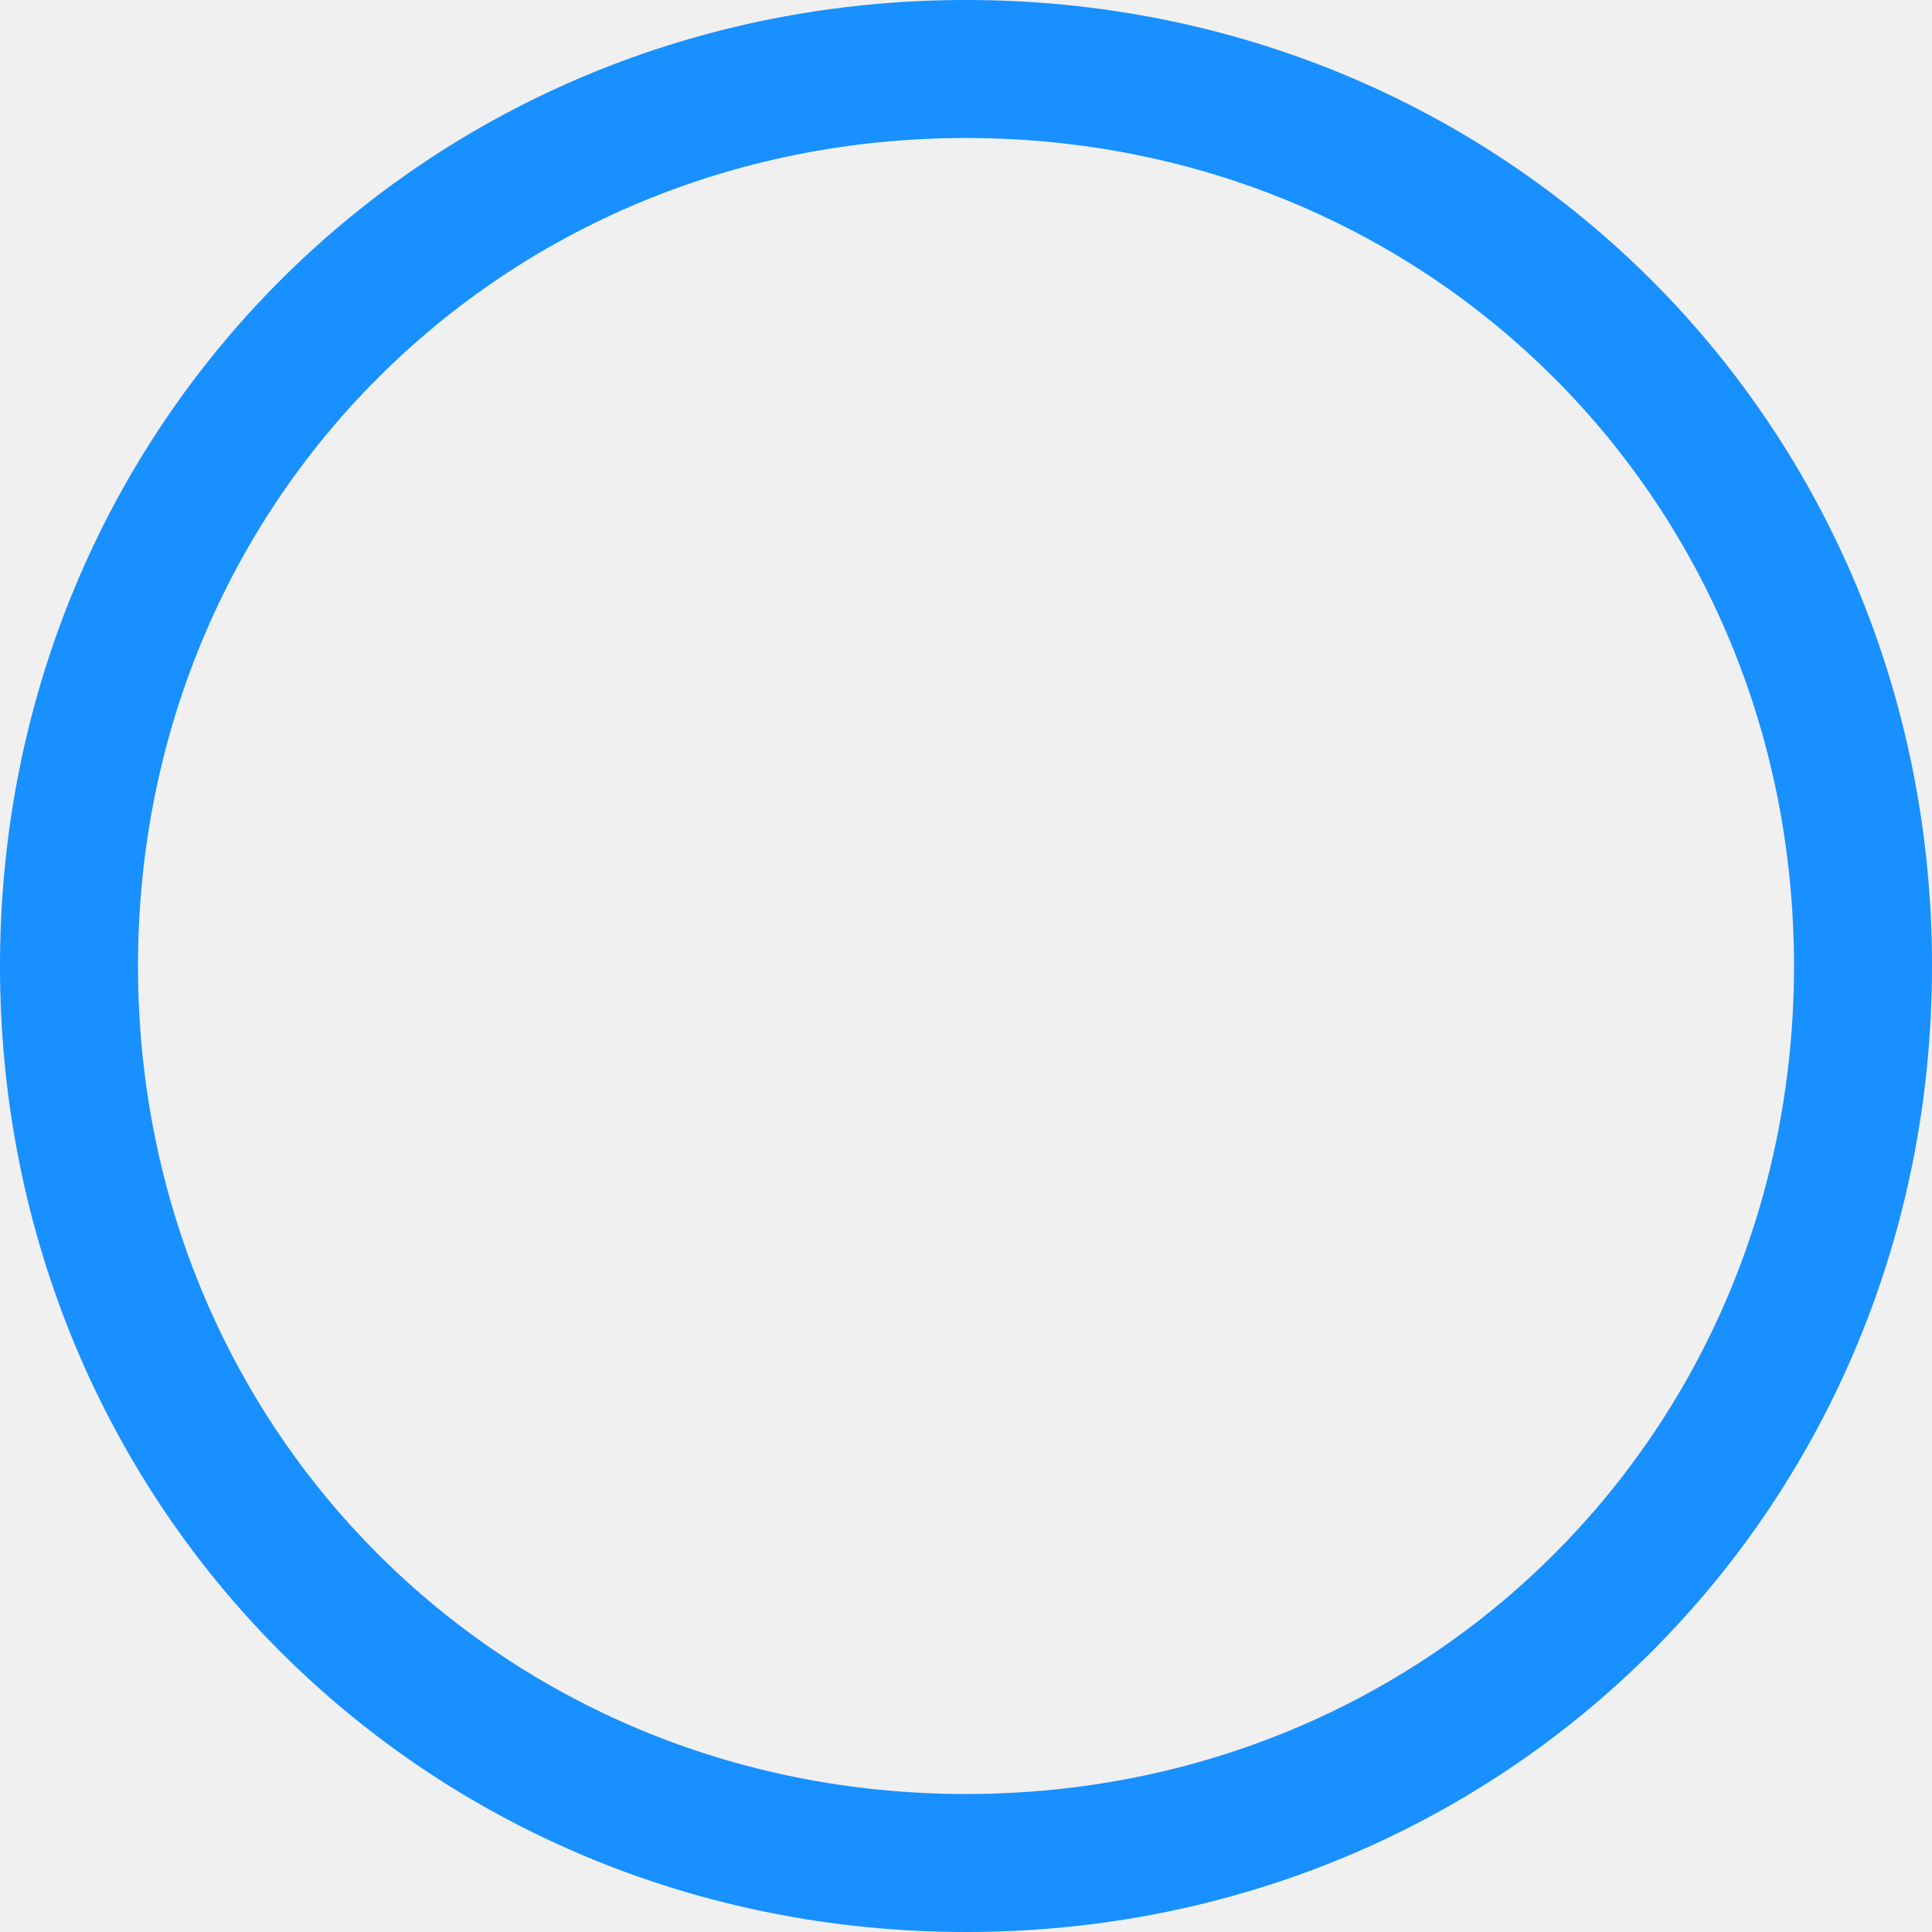
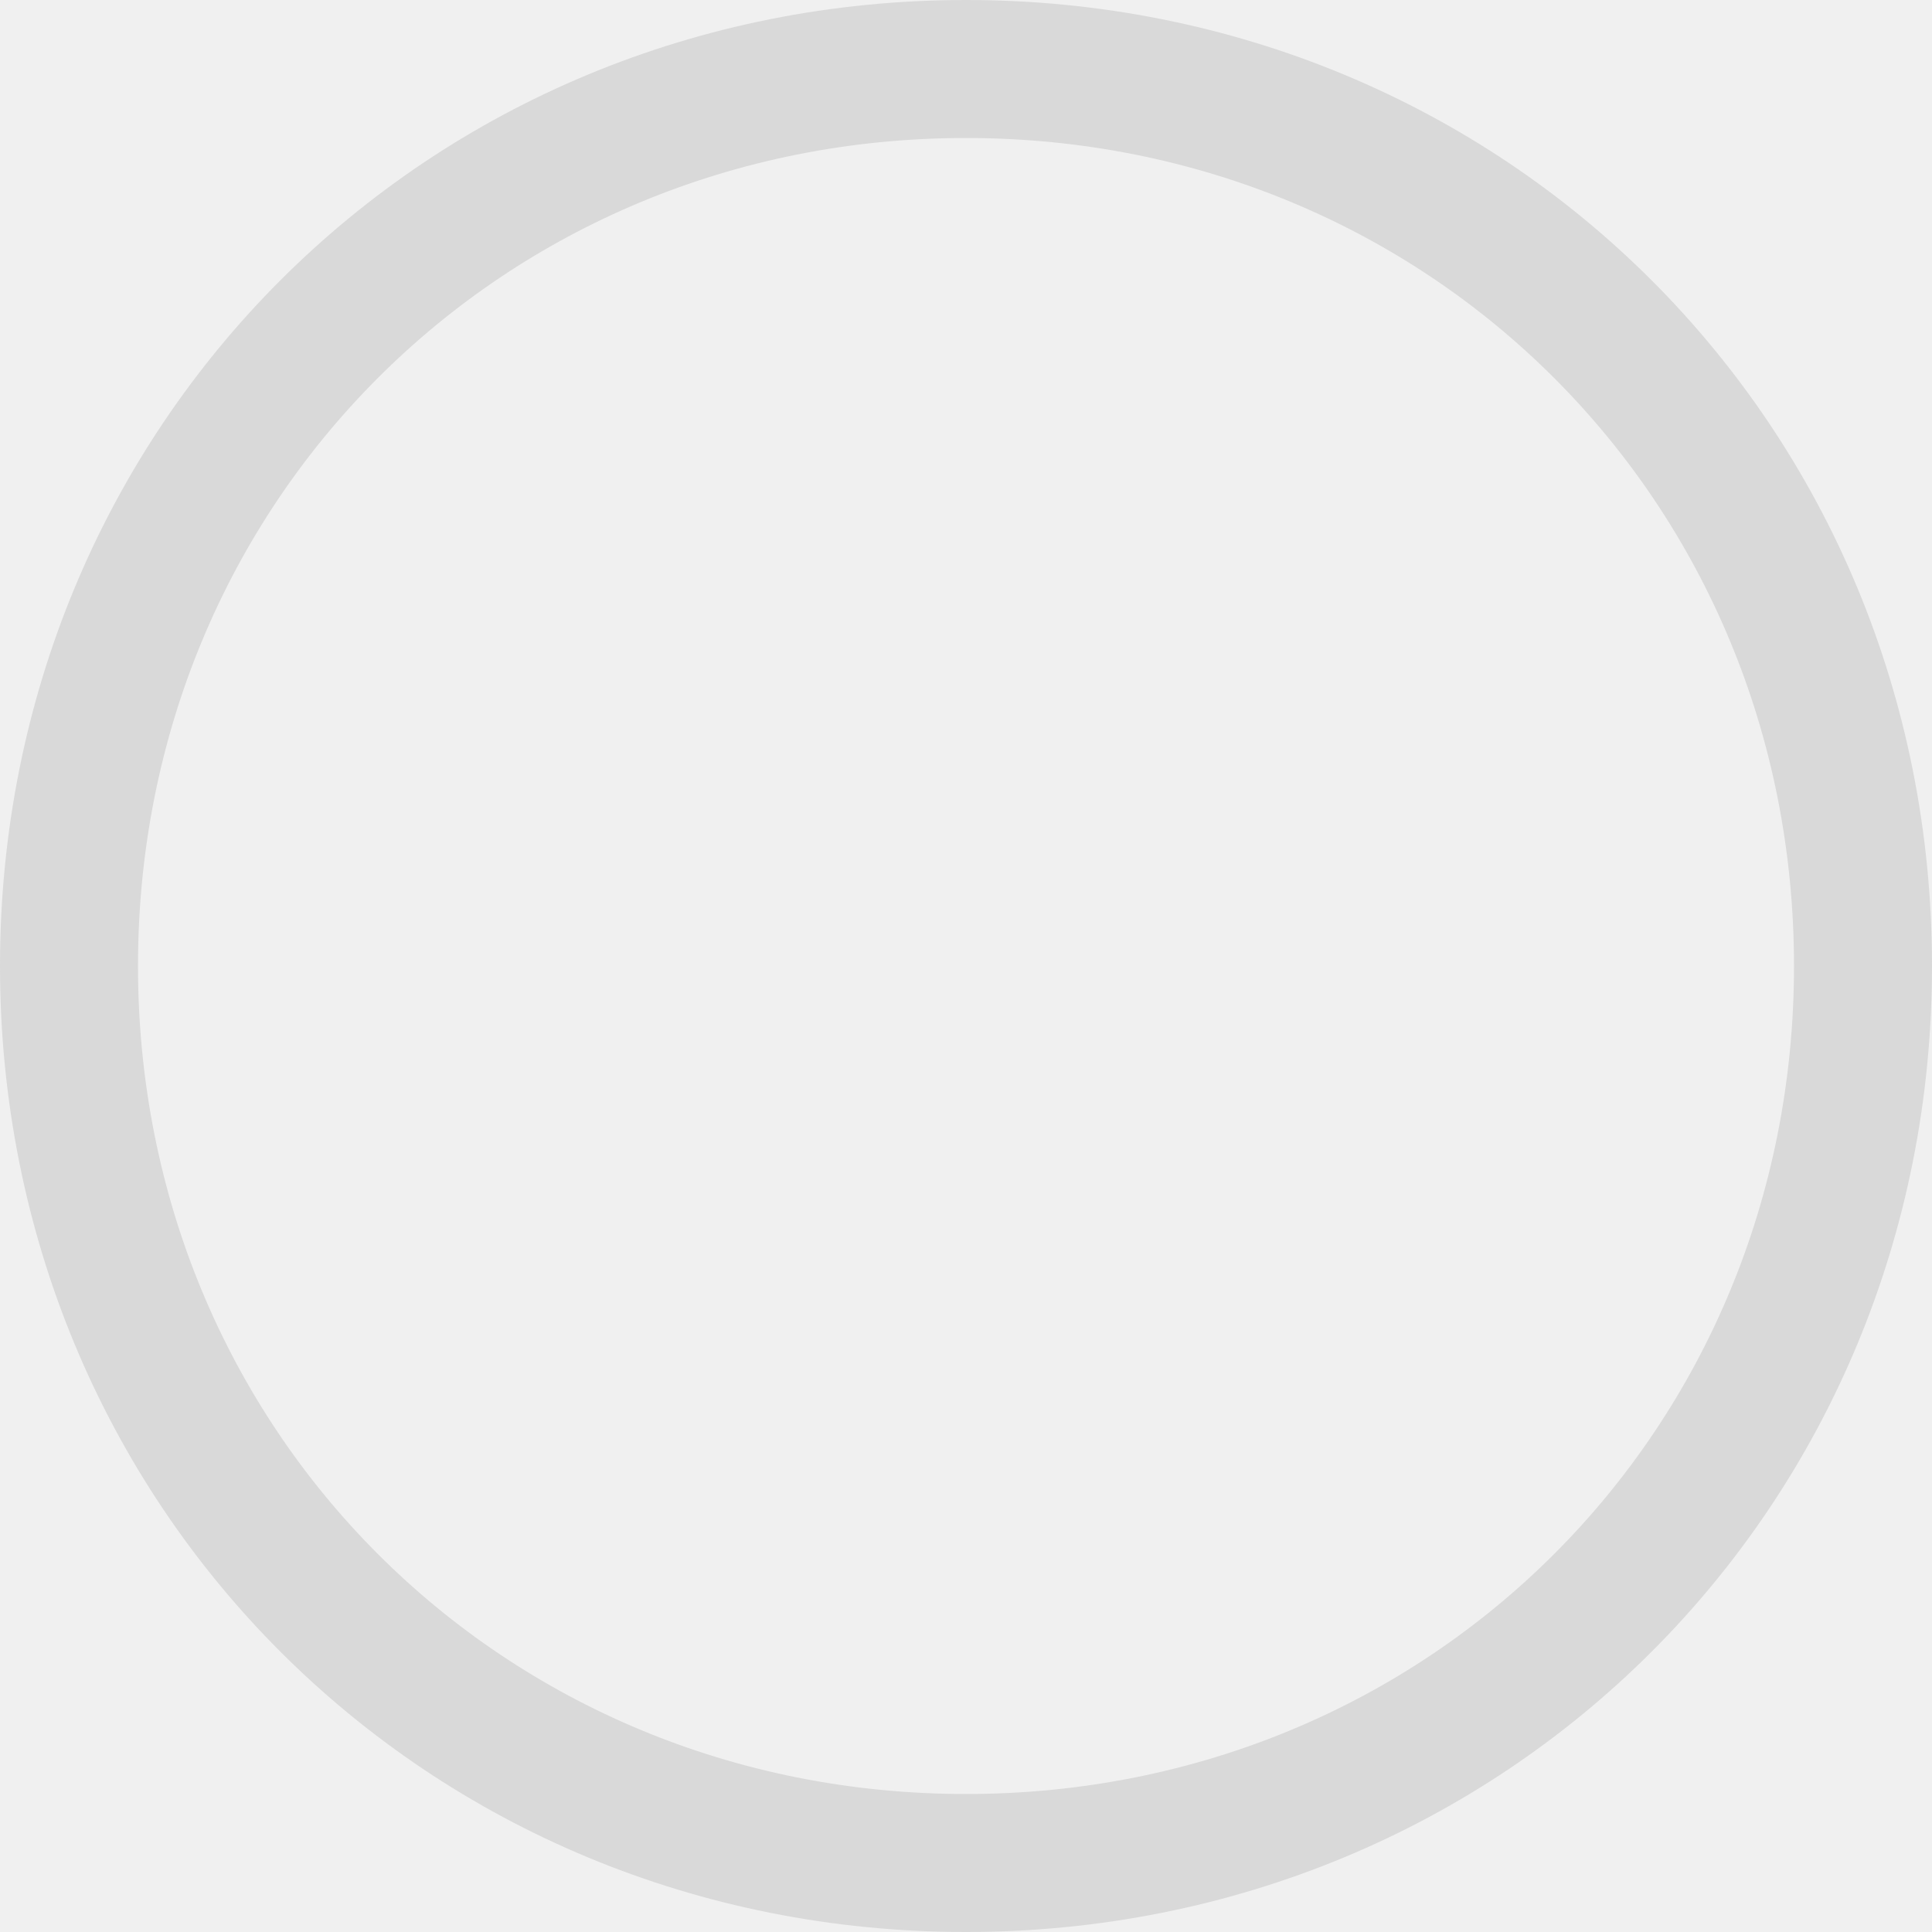
<svg xmlns="http://www.w3.org/2000/svg" version="1.1" width="14px" height="14px">
-   <g transform="matrix(1 0 0 1 -70 -64 )">
-     <path d="M 77 64  C 80.92 64  84 67.08  84 71  C 84 74.92  80.92 78  77 78  C 73.08 78  70 74.92  70 71  C 70 67.08  73.08 64  77 64  Z " fill-rule="nonzero" fill="#ffffff" stroke="none" fill-opacity="0" />
-     <path d="M 77 64.5  C 80.64 64.5  83.5 67.36  83.5 71  C 83.5 74.64  80.64 77.5  77 77.5  C 73.36 77.5  70.5 74.64  70.5 71  C 70.5 67.36  73.36 64.5  77 64.5  Z " stroke-width="1" stroke="#1890ff" fill="none" />
+   <g transform="matrix(1 0 0 1 -144 -64 )">
+     <path d="M 151 64  C 154.92 64  158 67.08  158 71  C 158 74.92  154.92 78  151 78  C 147.08 78  144 74.92  144 71  C 144 67.08  147.08 64  151 64  Z " fill-rule="nonzero" fill="#ffffff" stroke="none" fill-opacity="0" />
+     <path d="M 151 64.5  C 154.64 64.5  157.5 67.36  157.5 71  C 157.5 74.64  154.64 77.5  151 77.5  C 147.36 77.5  144.5 74.64  144.5 71  C 144.5 67.36  147.36 64.5  151 64.5  Z " stroke-width="1" stroke="#d9d9d9" fill="none" />
  </g>
</svg>
